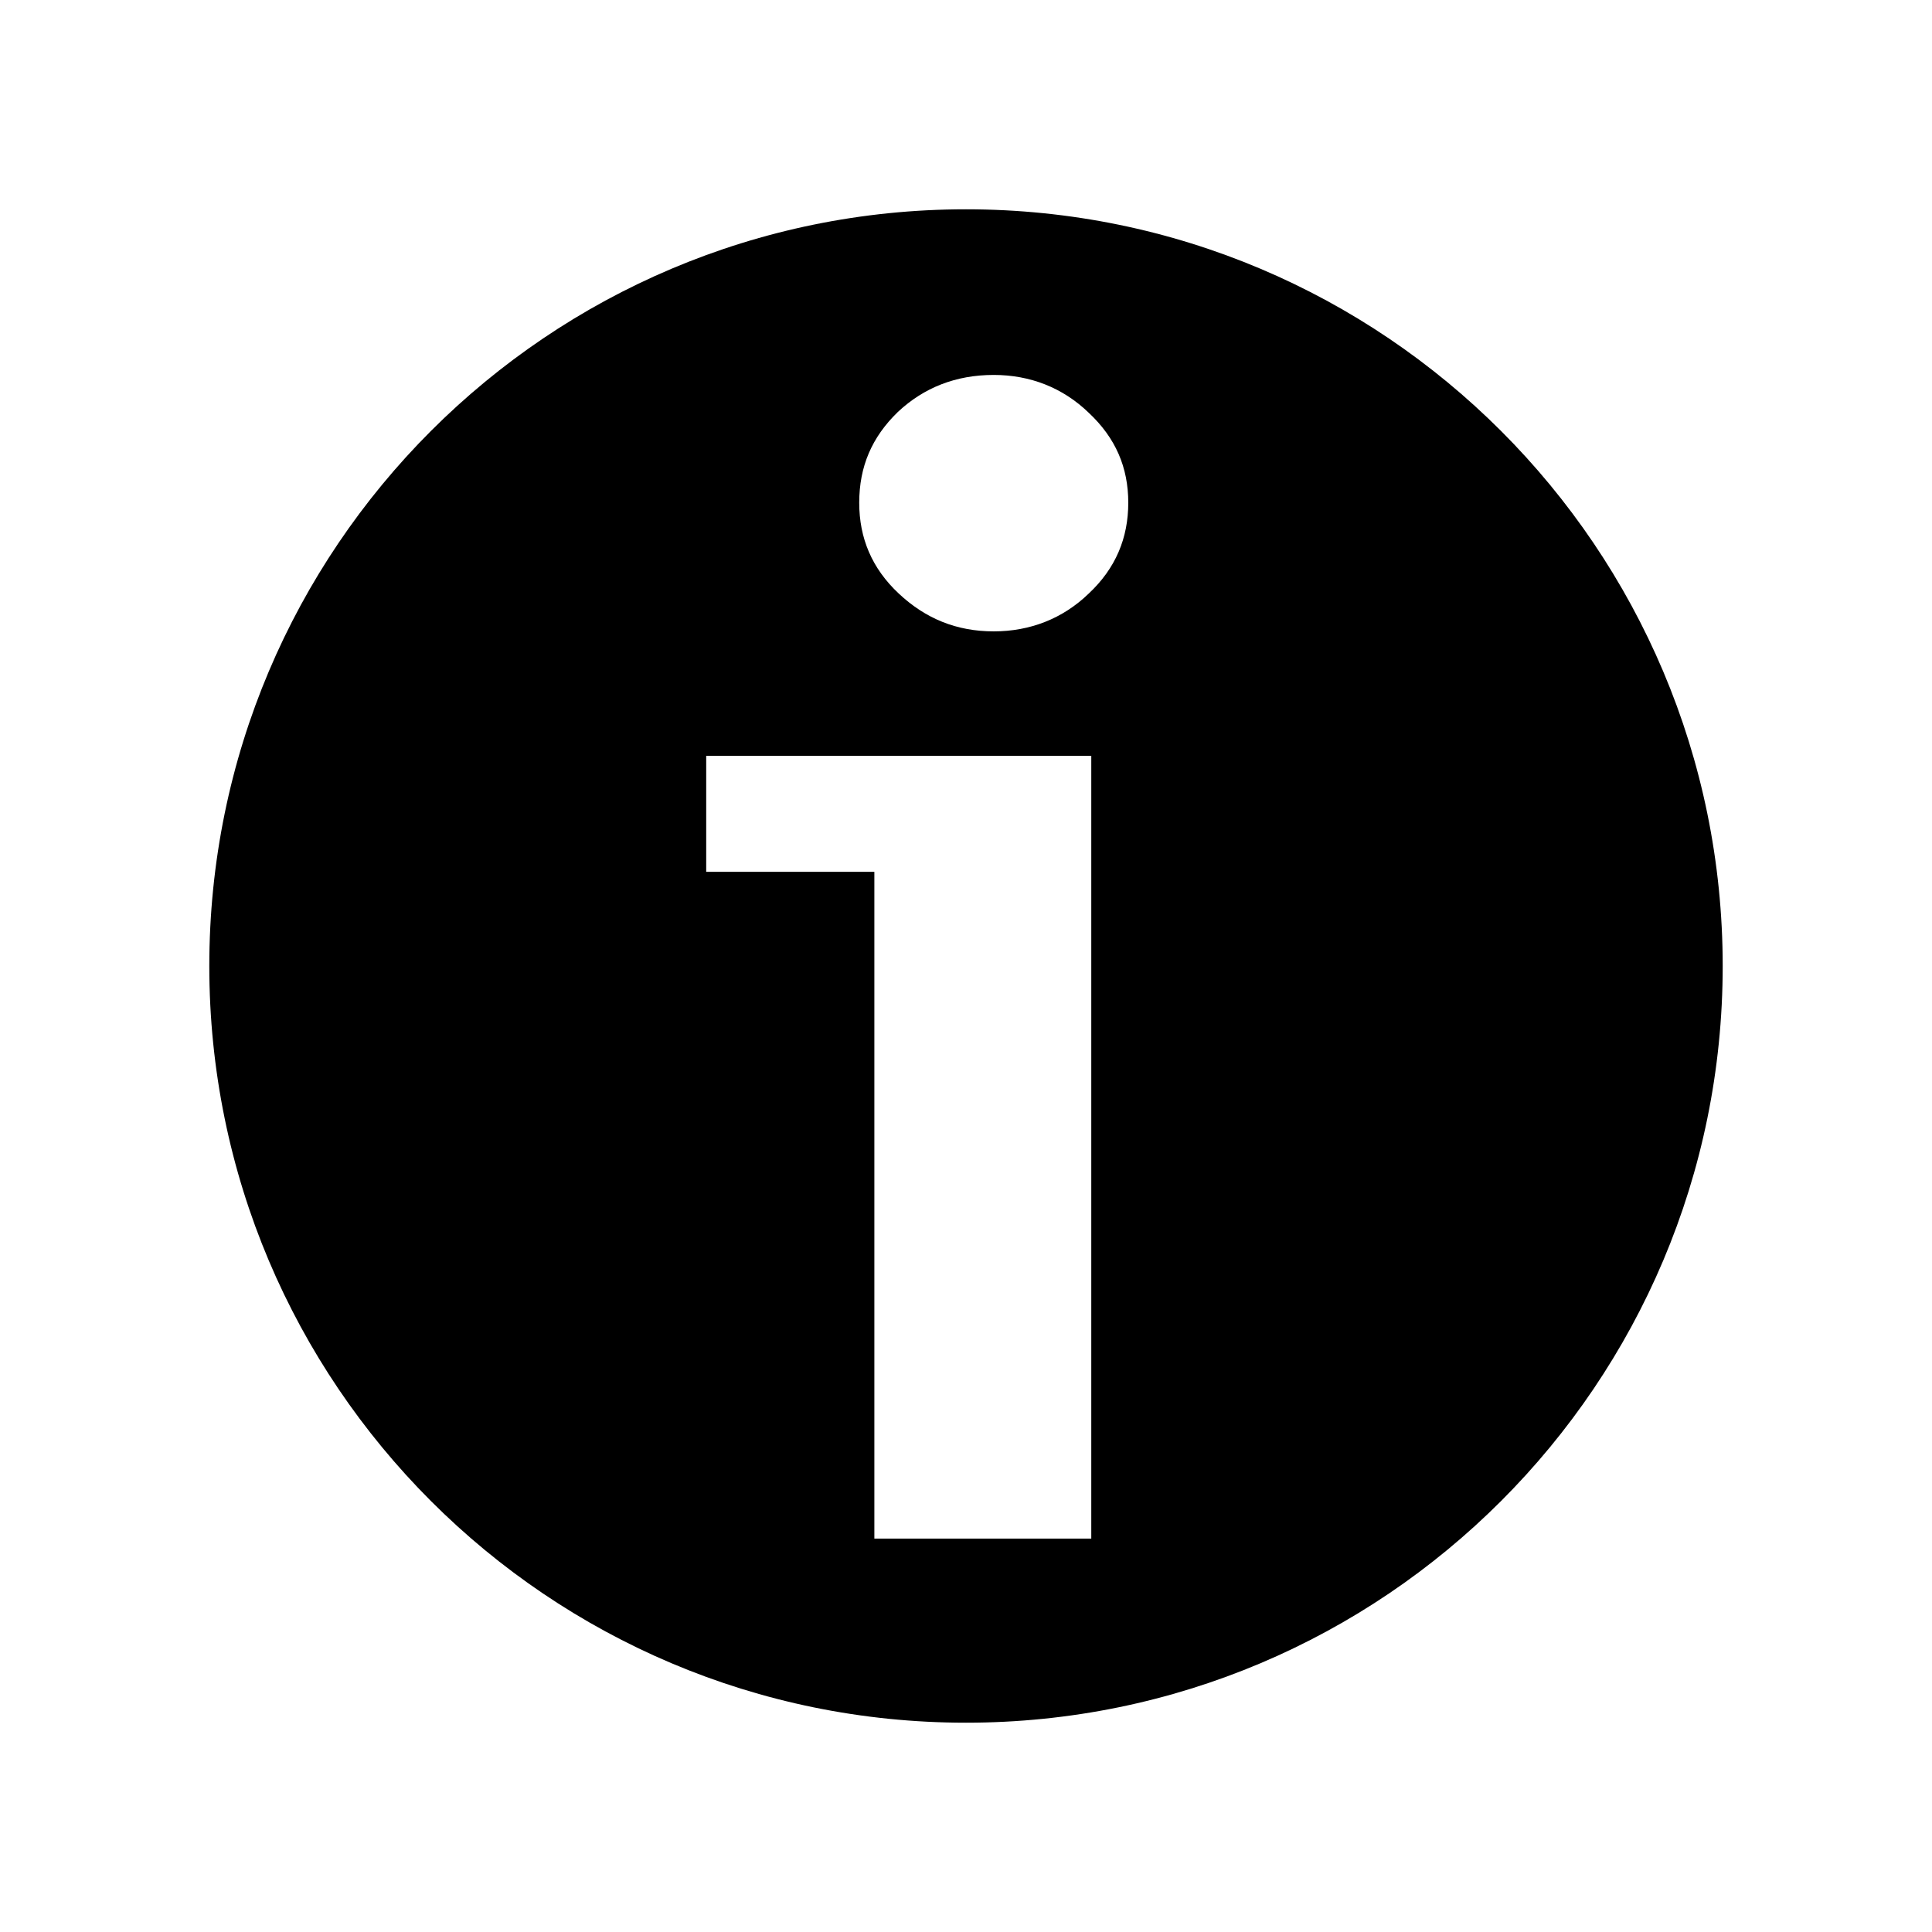
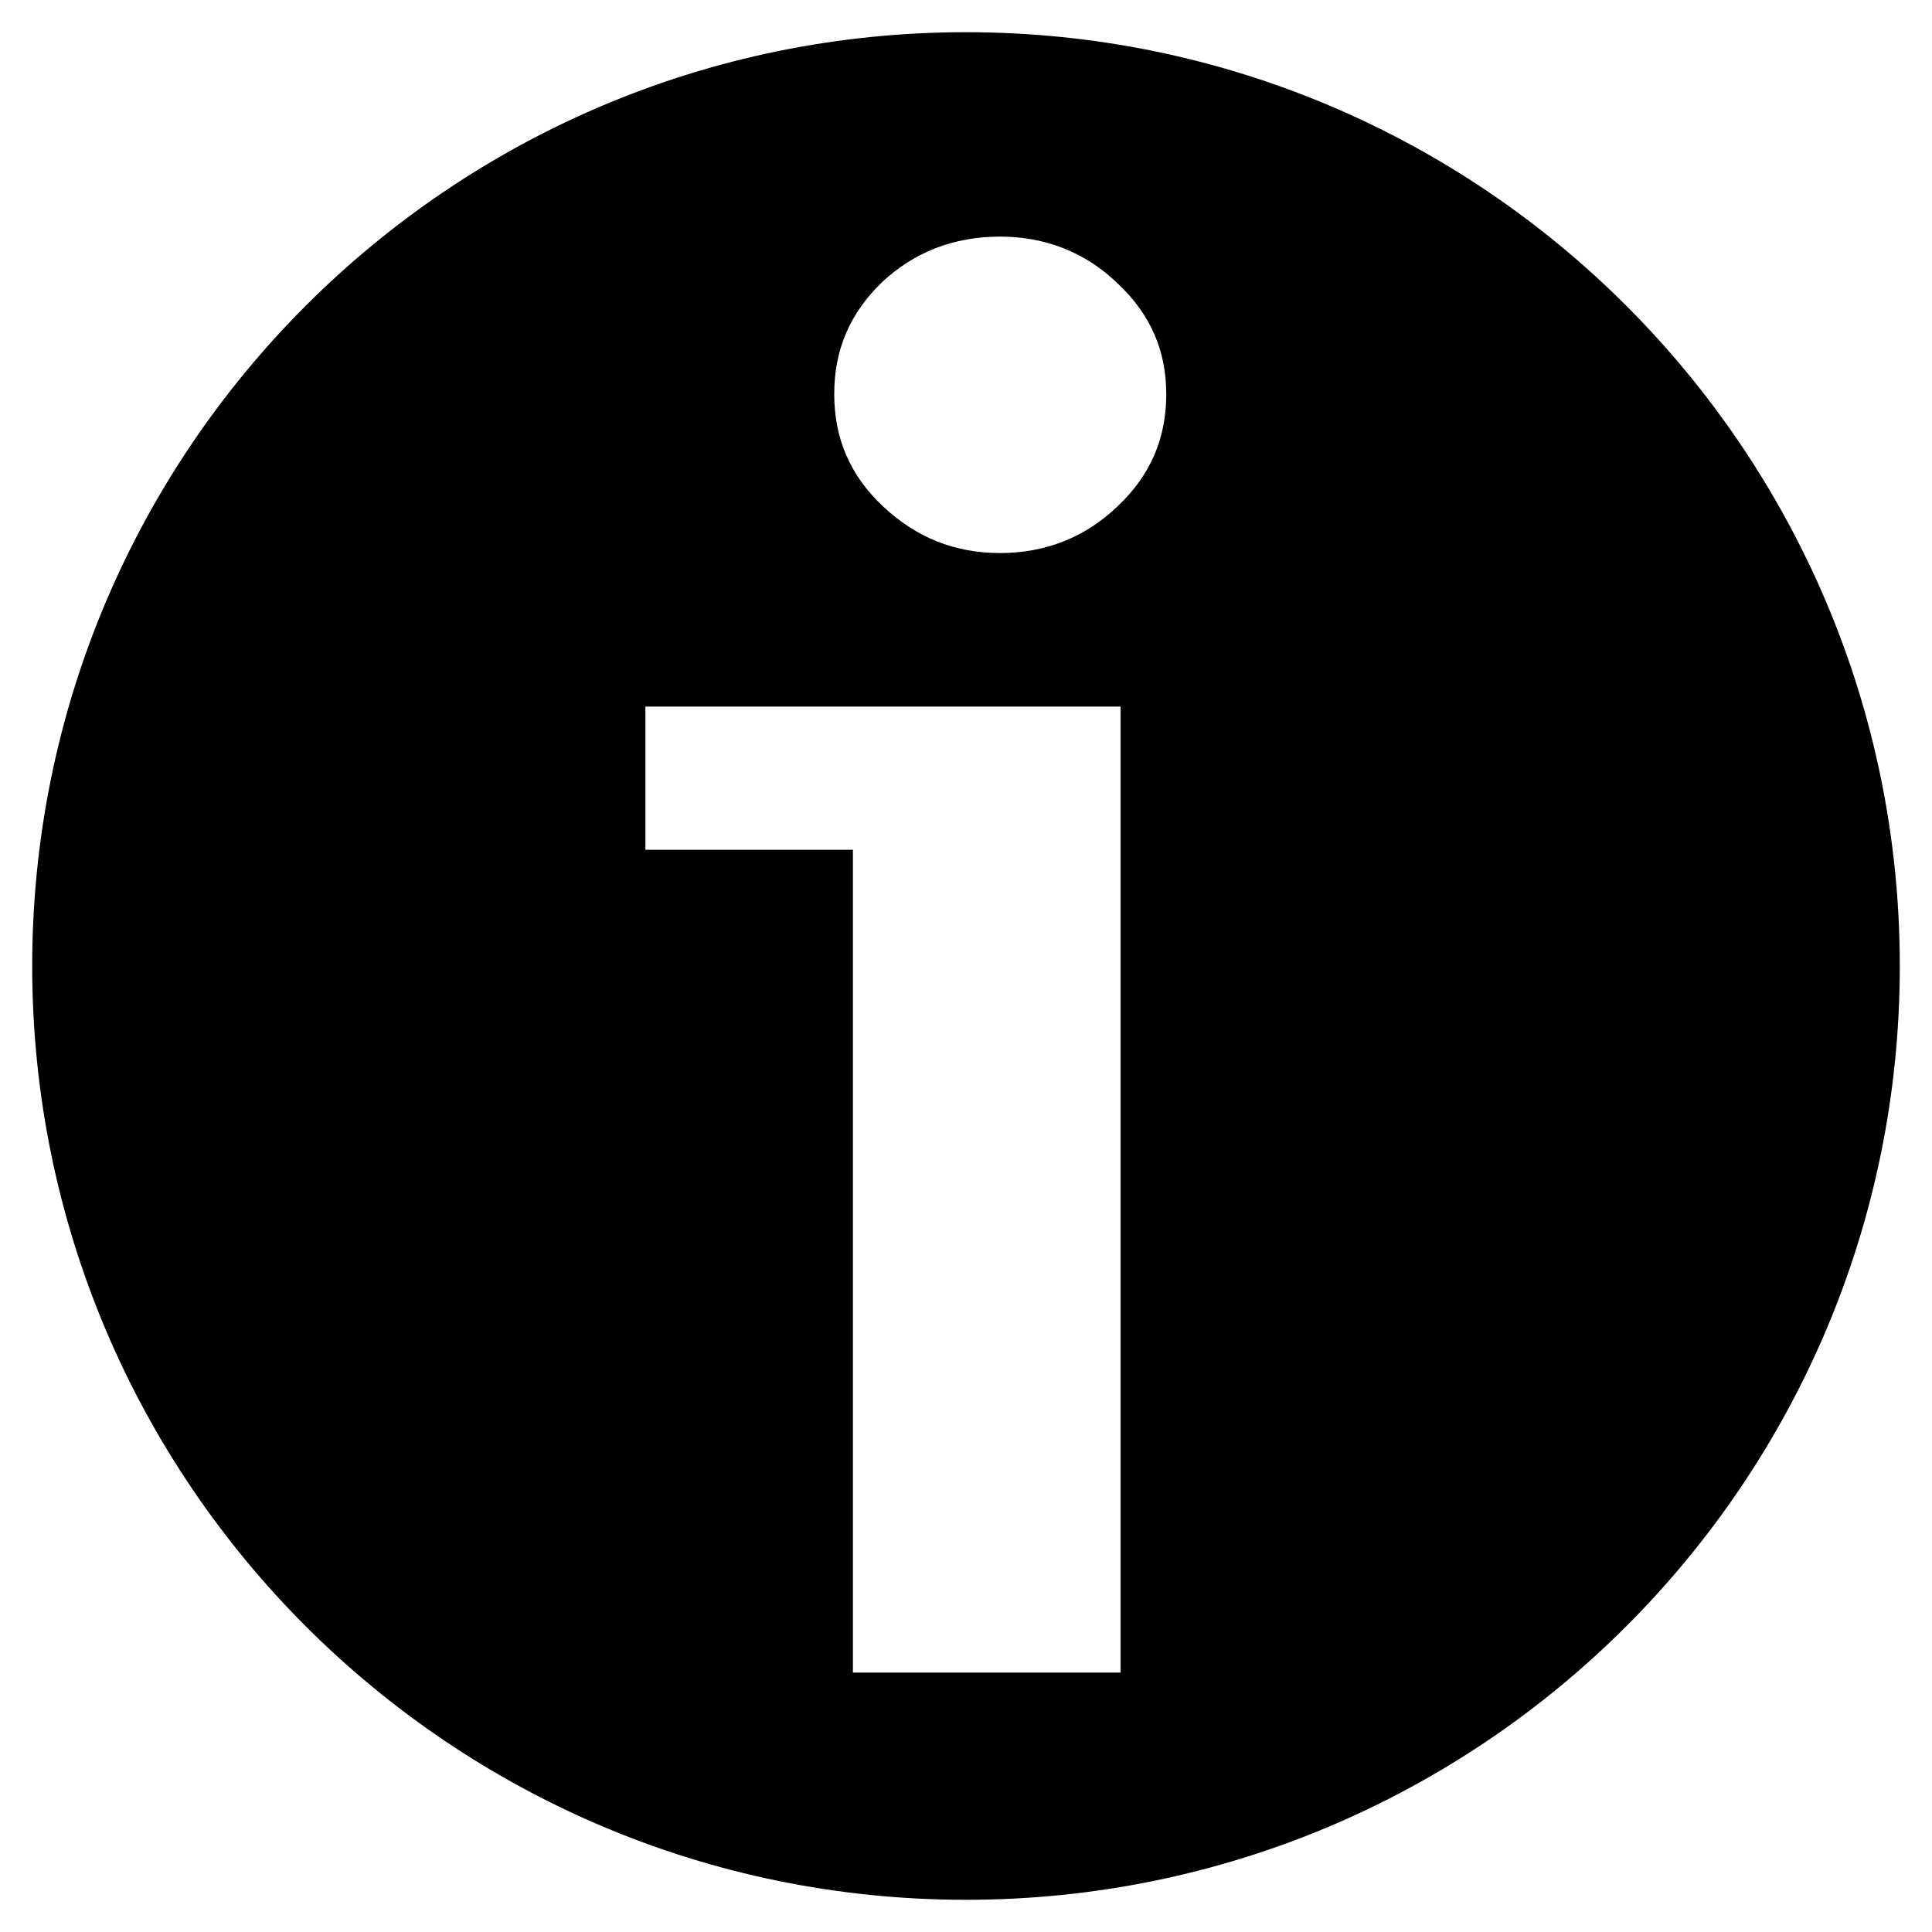
<svg xmlns="http://www.w3.org/2000/svg" version="1.1" id="Layer_1" x="0px" y="0px" width="300px" height="300px" viewBox="0 0 300 300" style="enable-background:new 0 0 300 300;" xml:space="preserve">
-   <path d="M150,32.5C85.114,32.5,32.5,85.114,32.5,150S85.114,267.5,150,267.5S267.5,214.886,267.5,150S214.886,32.5,150,32.5z   M169.453,238.909H135.77V135.377h-26.111v-18.016h59.794V238.909z M169.061,92.164c-4.047,3.917-9.139,5.875-14.753,5.875  c-5.744,0-10.575-1.958-14.752-5.875c-4.178-3.917-6.136-8.617-6.136-14.1c0-5.614,1.958-10.183,6.005-14.1  c4.047-3.786,9.008-5.744,14.883-5.744c5.614,0,10.706,1.958,14.753,5.875c4.178,3.917,6.136,8.486,6.136,13.969  S173.239,88.248,169.061,92.164z" />
+   <path d="M150,5C69.928,5,5,69.928,5,150s64.928,145,145,145s145-64.928,145-145S230.072,5,150,5z M174.005,259.717h-41.566V131.955  h-32.222v-22.232h73.788V259.717z M173.522,78.628c-4.995,4.833-11.277,7.25-18.206,7.25c-7.088,0-13.05-2.417-18.205-7.25  c-5.156-4.833-7.572-10.633-7.572-17.4c0-6.928,2.416-12.566,7.411-17.4c4.995-4.672,11.117-7.088,18.367-7.088  c6.928,0,13.211,2.416,18.206,7.25c5.156,4.833,7.573,10.472,7.573,17.239C181.095,67.995,178.678,73.795,173.522,78.628z" />
  <g id="Restricted">
</g>
  <g id="Help">
</g>
</svg>
